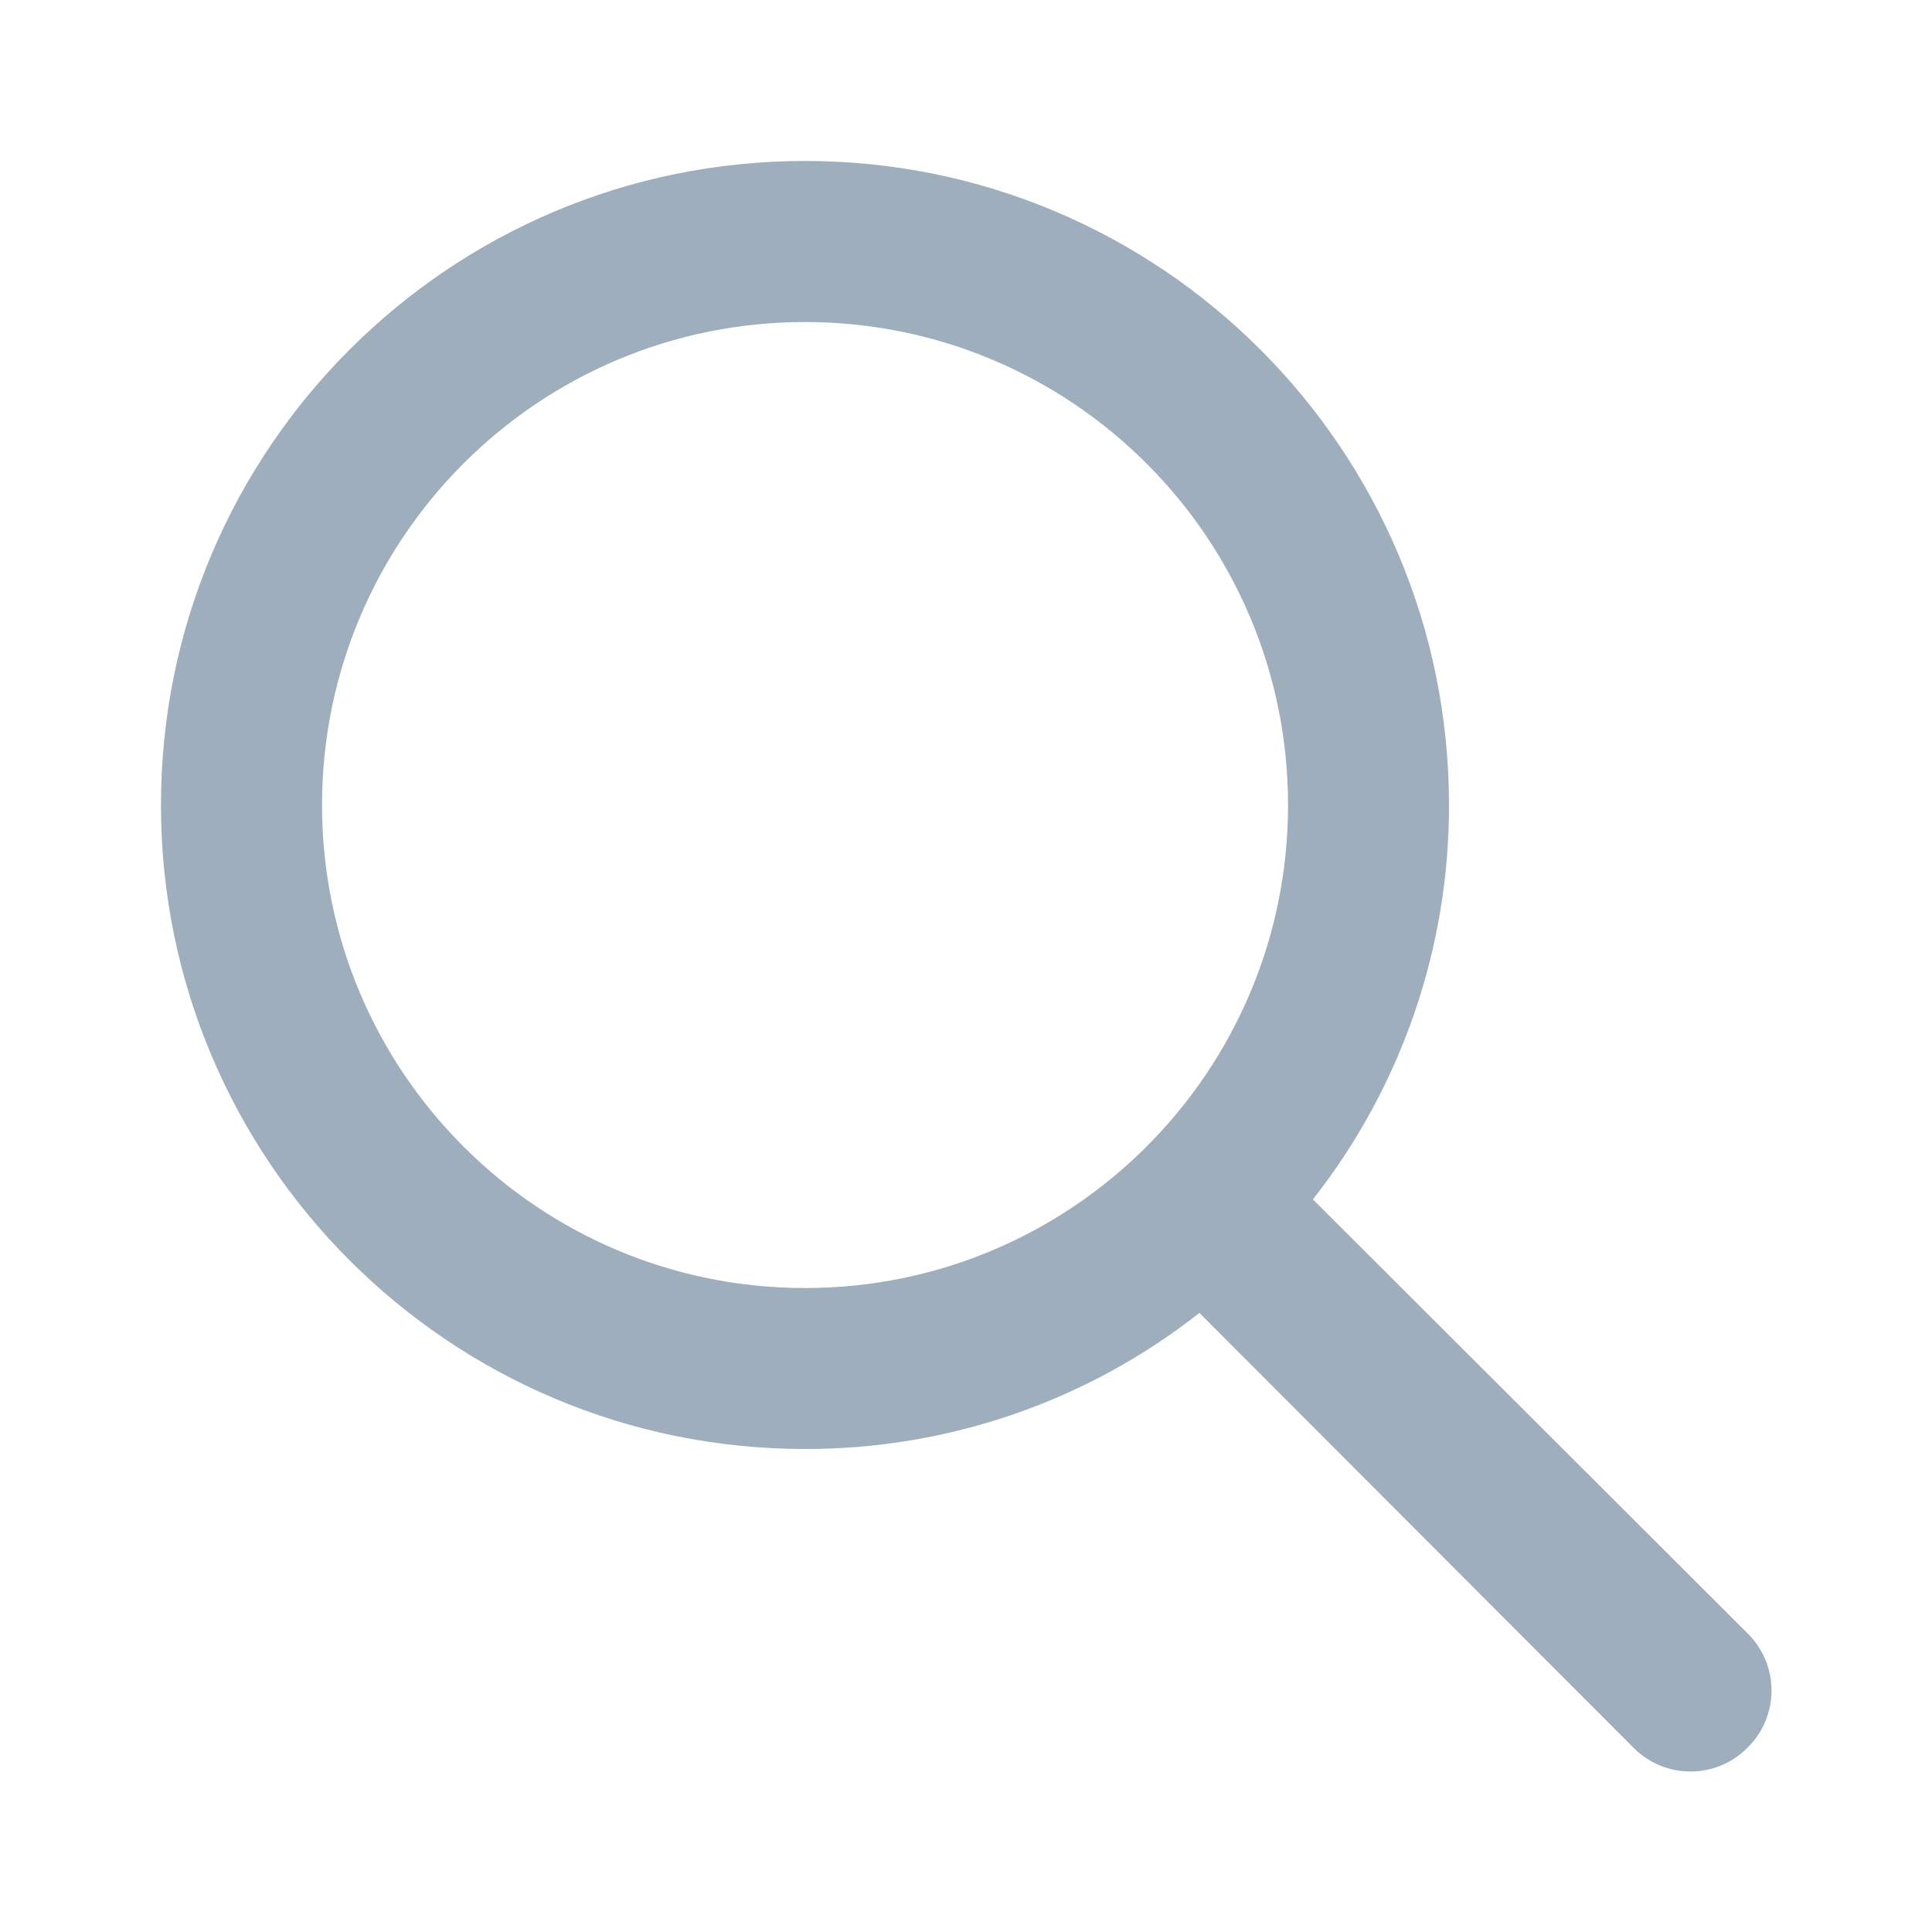
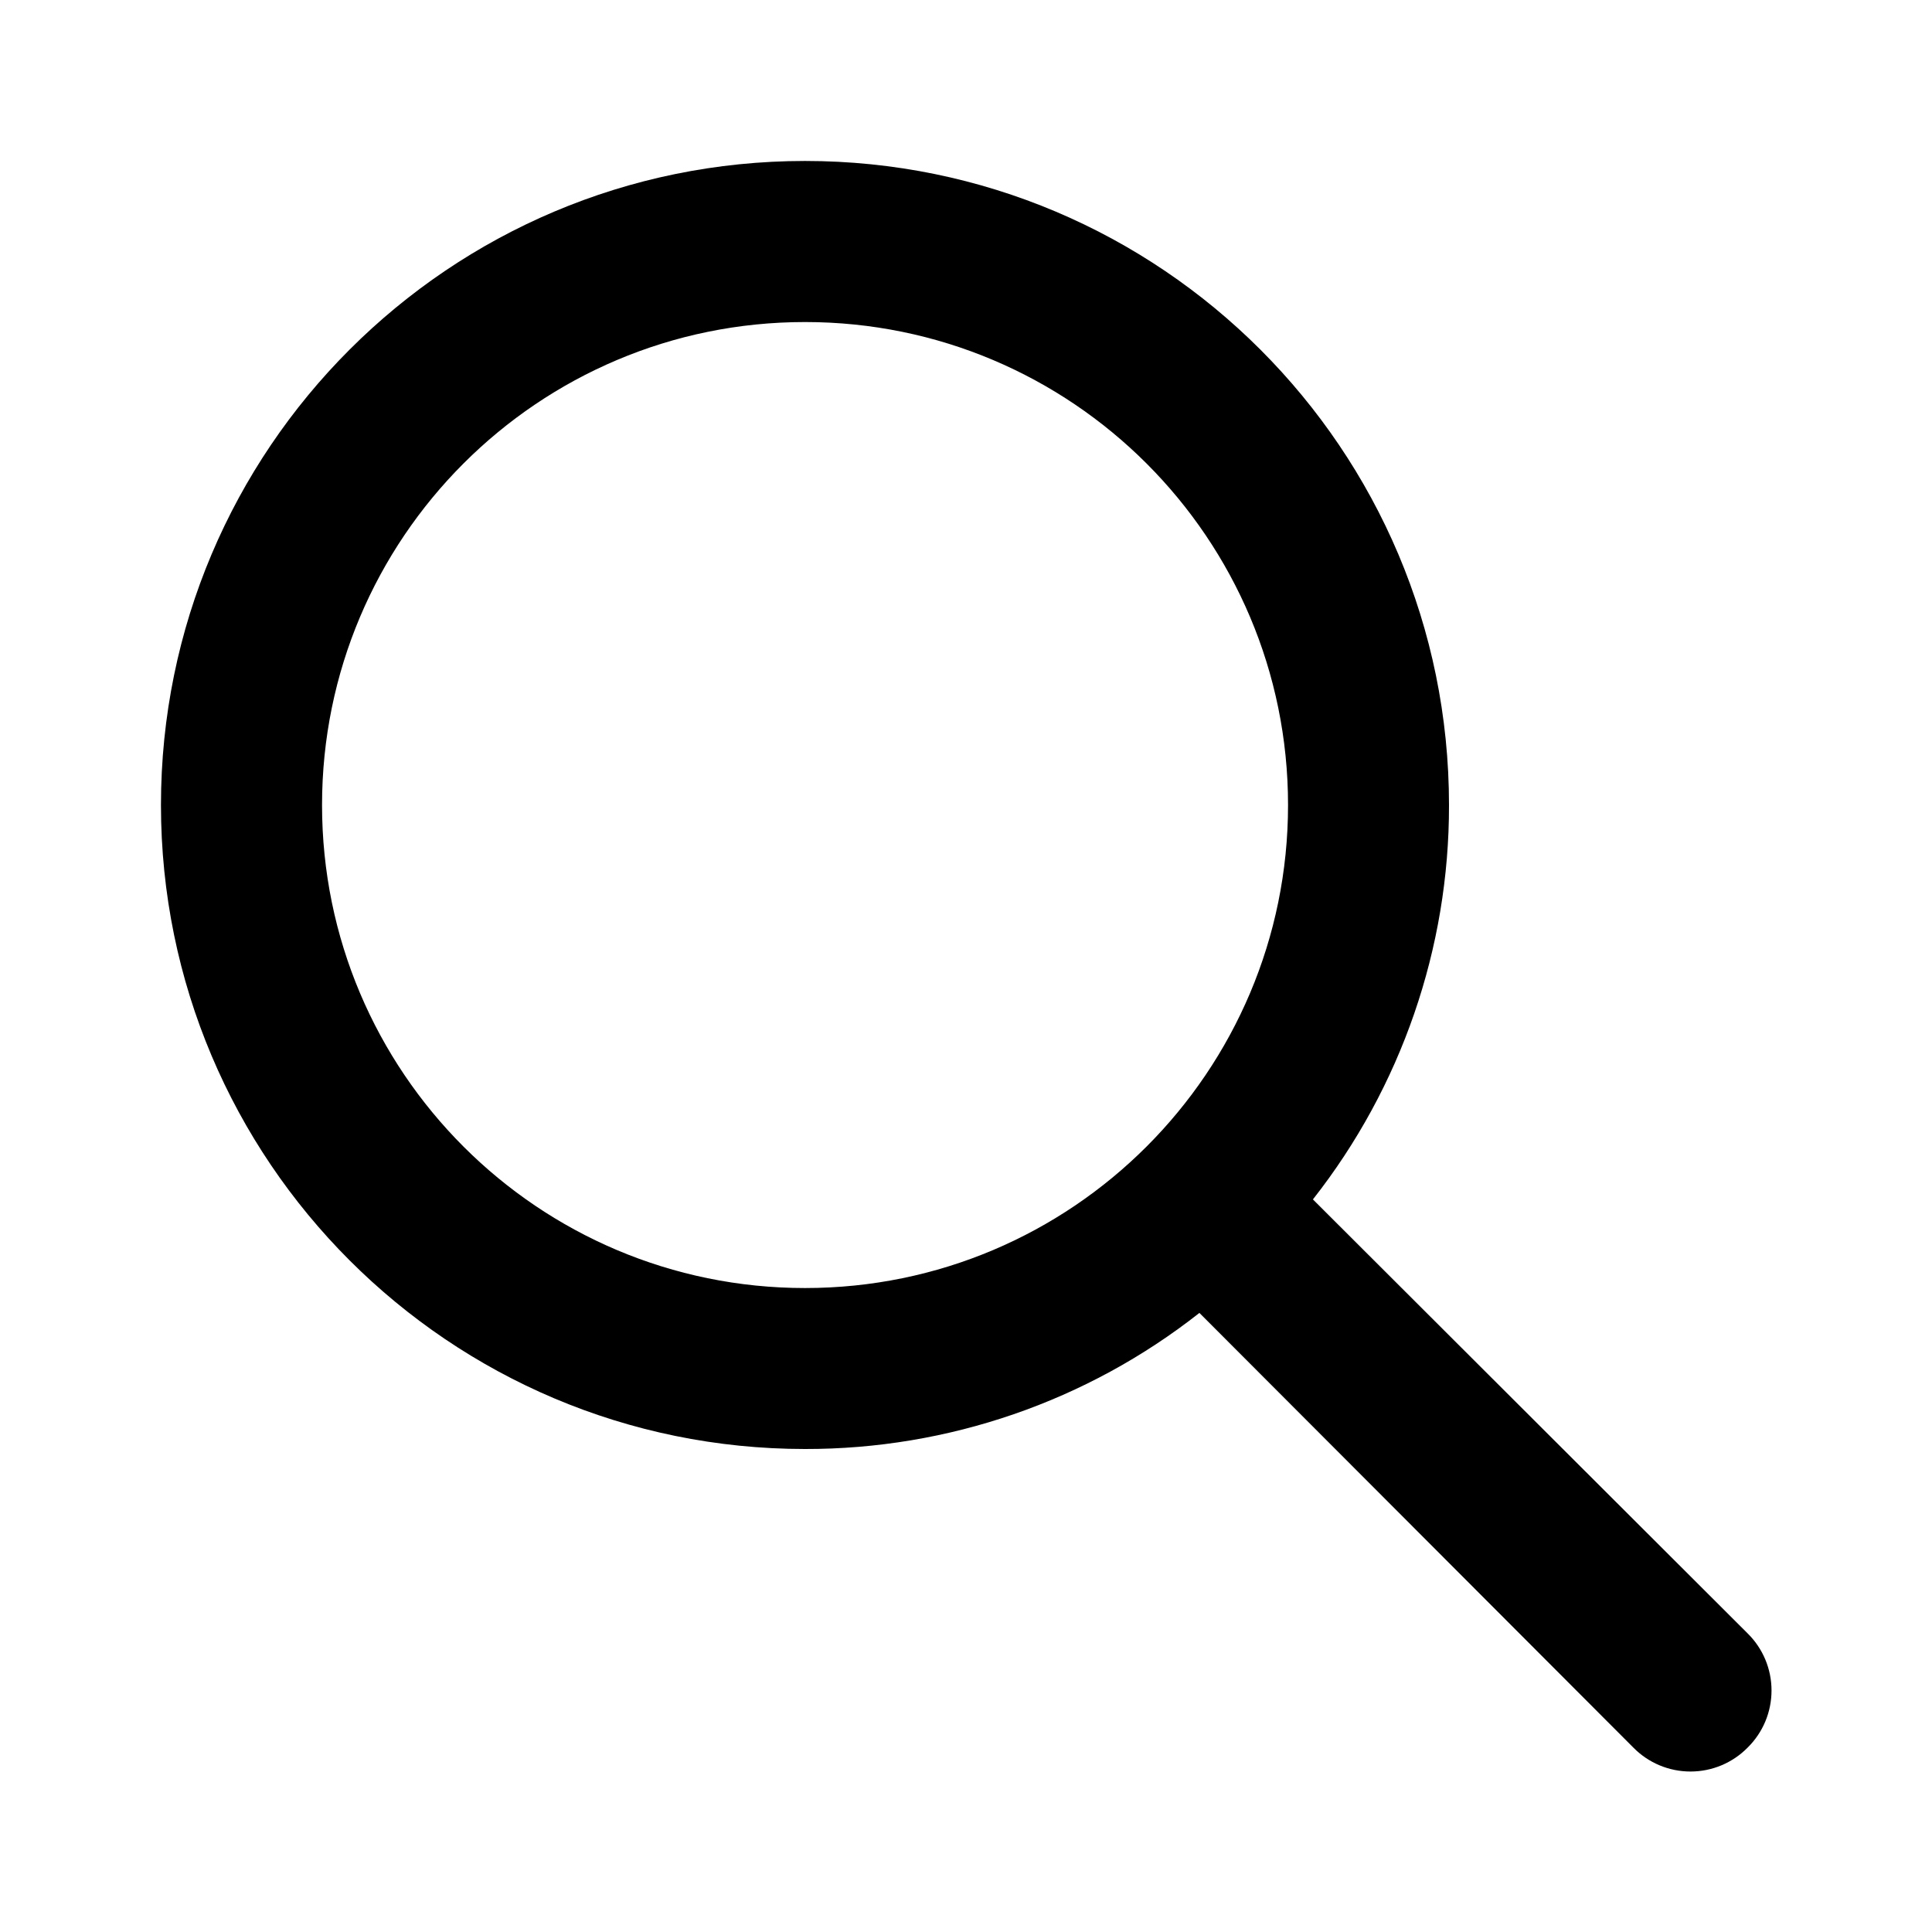
- <svg xmlns="http://www.w3.org/2000/svg" width="16" height="16" viewBox="0 0 16 16" fill="currentColor">
-   <path d="M14.473 13.527L10.873 9.933C11.605 9.002 12.002 7.851 12 6.667C12 3.721 9.612 1.333 6.667 1.333C3.721 1.333 1.333 3.721 1.333 6.667C1.333 9.612 3.721 12 6.667 12C7.851 12.002 9.002 11.606 9.933 10.873L13.527 14.473C13.652 14.6 13.822 14.671 14 14.671C14.178 14.671 14.348 14.6 14.473 14.473C14.6 14.348 14.671 14.178 14.671 14C14.671 13.822 14.6 13.652 14.473 13.527ZM2.667 6.667C2.667 4.458 4.457 2.667 6.667 2.667C8.876 2.667 10.667 4.458 10.667 6.667C10.667 8.876 8.876 10.667 6.667 10.667C4.457 10.667 2.667 8.876 2.667 6.667Z" fill="#9FAEBC" />
+ <svg xmlns="http://www.w3.org/2000/svg" width="16" height="16" viewBox="0 0 16 16" fill="none">
+   <path d="M14.473 13.527L10.873 9.933C11.605 9.002 12.002 7.851 12 6.667C12 3.721 9.612 1.333 6.667 1.333C3.721 1.333 1.333 3.721 1.333 6.667C1.333 9.612 3.721 12 6.667 12C7.851 12.002 9.002 11.606 9.933 10.873L13.527 14.473C13.652 14.6 13.822 14.671 14 14.671C14.178 14.671 14.348 14.6 14.473 14.473C14.6 14.348 14.671 14.178 14.671 14C14.671 13.822 14.6 13.652 14.473 13.527ZM2.667 6.667C2.667 4.458 4.457 2.667 6.667 2.667C8.876 2.667 10.667 4.458 10.667 6.667C10.667 8.876 8.876 10.667 6.667 10.667C4.457 10.667 2.667 8.876 2.667 6.667Z" fill="currentColor" />
</svg>
